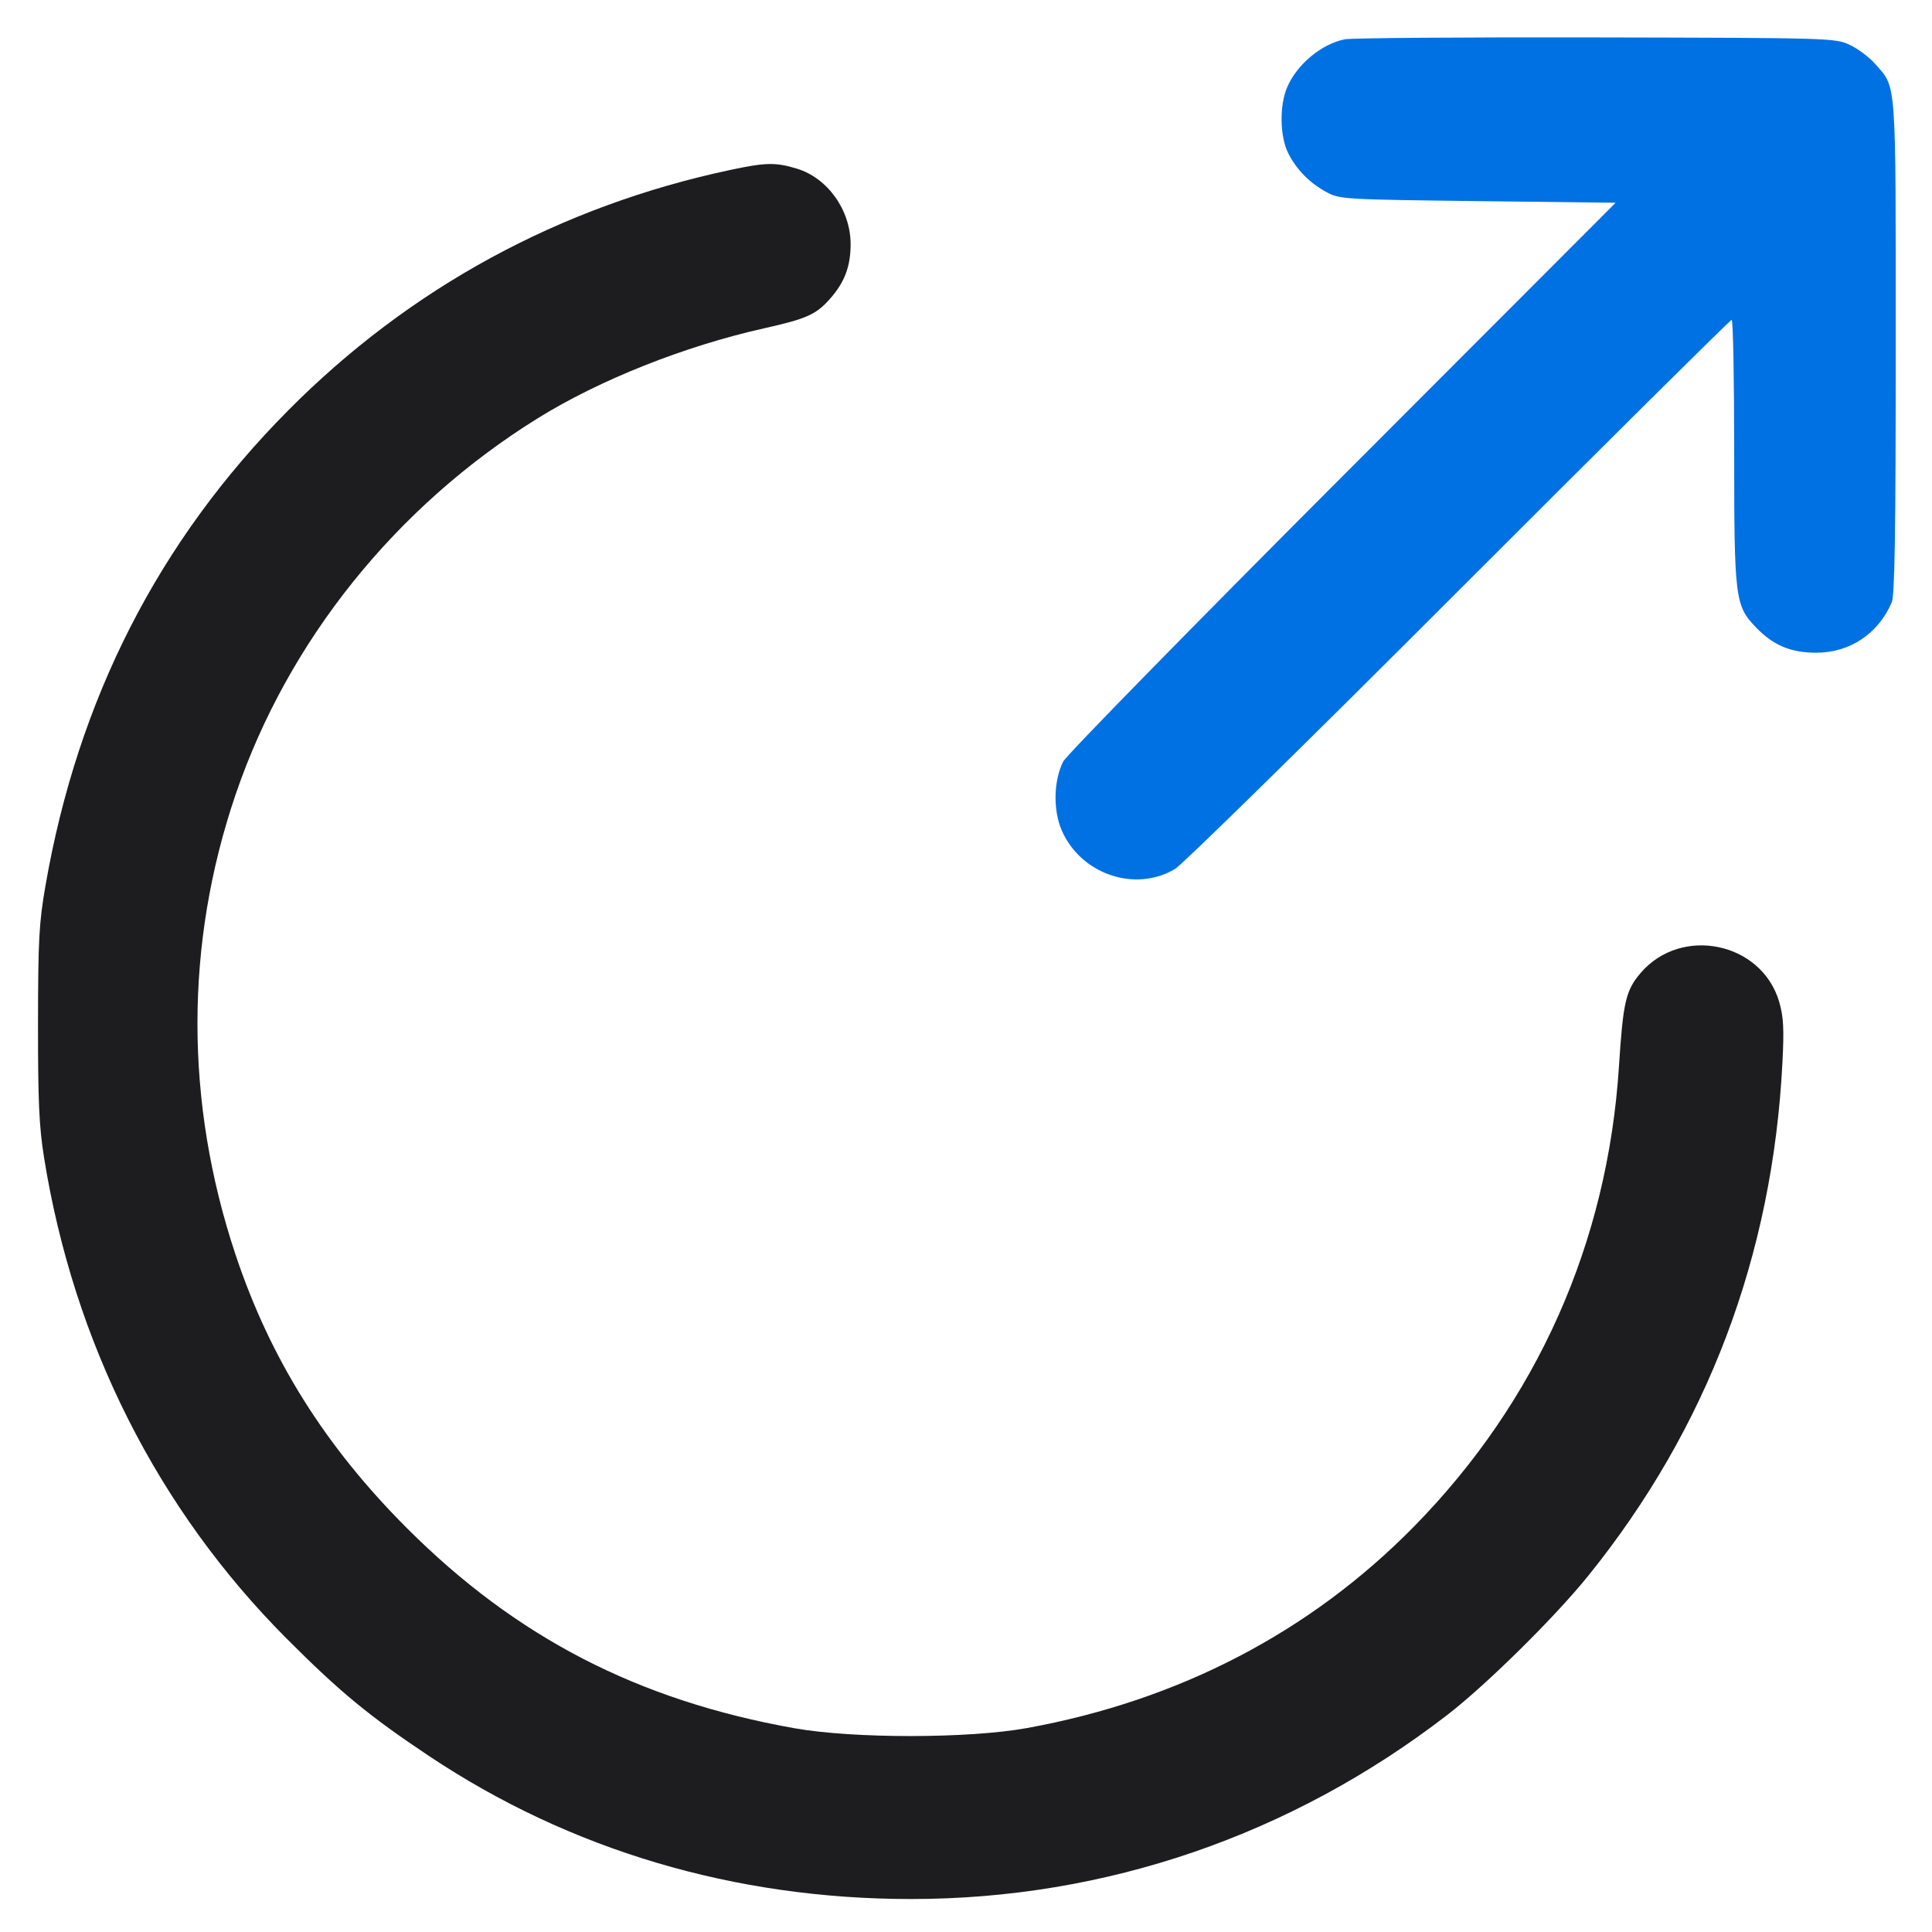
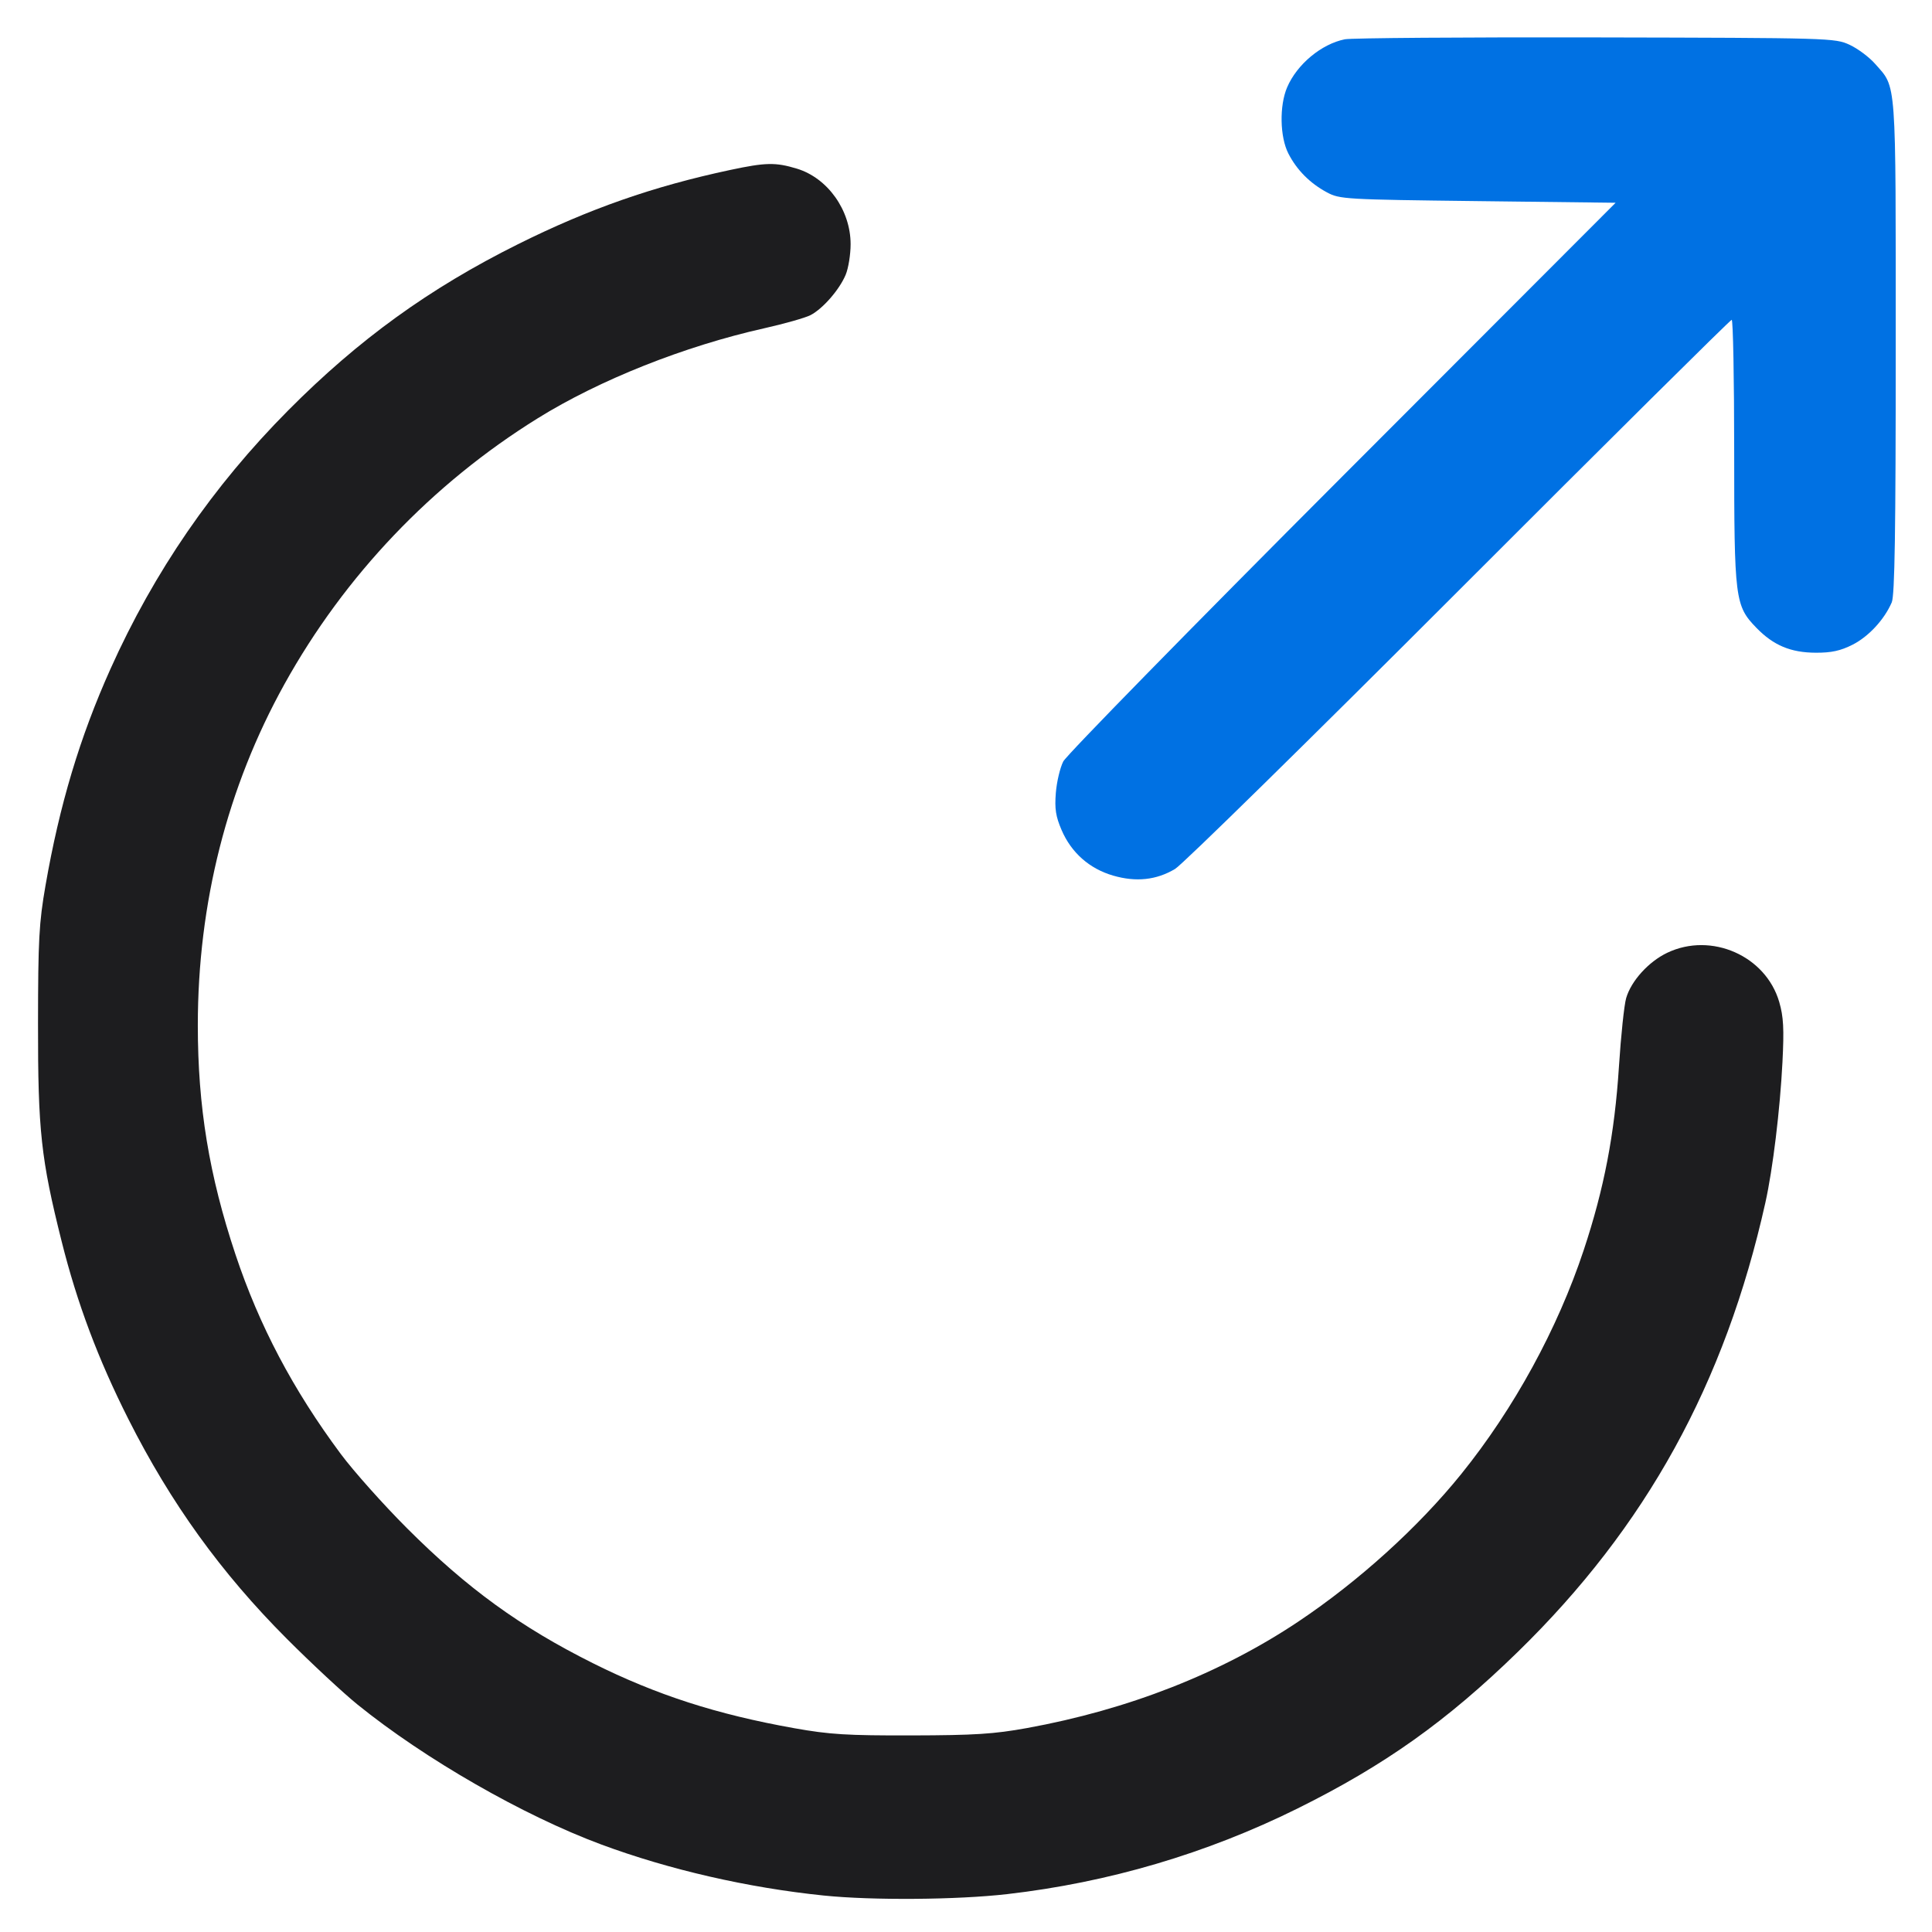
<svg xmlns="http://www.w3.org/2000/svg" viewBox="0 0 586 586" fill="none">
-   <path d="M 221.500 51.547 C 169.808 62.554, 124.370 87.264, 87.435 124.455 C 48.144 164.017, 23.636 211.992, 13.801 268.597 C 11.832 279.925, 11.555 285.040, 11.531 310.500 C 11.509 333.928, 11.858 341.710, 13.344 351 C 22.351 407.280, 47.837 457.827, 86.981 497.045 C 103.118 513.213, 111.867 520.429, 130.031 532.556 C 172.893 561.170, 222.845 576, 276.362 576 C 335.334 576, 391.686 556.647, 439 520.147 C 450.820 511.028, 471.597 490.521, 481.701 478 C 517.872 433.178, 537.672 380.841, 540.640 322.209 C 541.156 312.006, 540.963 308.385, 539.665 303.921 C 534.390 285.774, 510.004 280.662, 497.636 295.112 C 493.114 300.395, 492.311 303.854, 491.046 323.513 C 487.603 377, 466.168 425.085, 428.837 463.063 C 397.389 495.057, 357.611 515.763, 311.500 524.141 C 293.798 527.358, 258.844 527.381, 240.919 524.187 C 193.533 515.746, 156.594 496.673, 123.461 463.539 C 98.588 438.666, 81.970 412.148, 71.424 380.500 C 56.036 334.322, 56.048 286.245, 71.459 241 C 87.348 194.353, 120.076 153.591, 163.090 126.877 C 181.848 115.227, 207.563 105.004, 231.734 99.586 C 244.771 96.664, 247.557 95.408, 251.854 90.514 C 256.202 85.561, 258 80.753, 258 74.074 C 258 63.744, 251.046 53.979, 241.671 51.144 C 235.230 49.197, 232.258 49.256, 221.500 51.547" fill="#1D1D1F" />
-   <path d="M 407.917 11.915 C 400.798 13.337, 393.380 19.514, 390.399 26.500 C 388.022 32.071, 388.198 41.507, 390.772 46.553 C 393.322 51.552, 397.331 55.589, 402.487 58.351 C 406.361 60.426, 407.942 60.517, 448.269 61 L 490.038 61.500 407.152 144.500 C 361.565 190.150, 323.472 229.055, 322.501 230.955 C 319.582 236.671, 319.365 245.654, 322 251.778 C 327.753 265.152, 344.265 270.804, 356.419 263.559 C 358.664 262.221, 397.399 224.198, 442.498 179.063 C 487.596 133.929, 524.834 97, 525.248 97 C 525.661 97, 526 114.918, 526 136.818 C 526 181.776, 526.244 183.725, 532.717 190.403 C 537.906 195.757, 543.140 197.951, 550.783 197.978 C 561.023 198.014, 569.666 192.276, 573.794 182.703 C 574.700 180.602, 575 161.273, 575 105.075 C 575 22.721, 575.299 26.827, 568.752 19.370 C 566.963 17.333, 563.475 14.729, 561 13.583 C 556.581 11.537, 555.196 11.497, 484 11.349 C 444.125 11.267, 409.887 11.521, 407.917 11.915" fill="#0071E3" />
+   <path d="M 221.500 51.547 C 198.151 56.519, 178.654 63.341, 157.074 74.091 C 130.205 87.475, 108.753 102.990, 87.435 124.455 C 64.587 147.461, 46.730 173.436, 33.502 202.906 C 24.210 223.607, 18.047 244.156, 13.801 268.597 C 11.832 279.925, 11.555 285.040, 11.531 310.500 C 11.501 342.973, 12.423 351.470, 18.691 376.500 C 23.391 395.270, 29.748 412.203, 38.927 430.409 C 51.786 455.911, 67.049 477.075, 86.981 497.045 C 94.416 504.495, 104.078 513.485, 108.451 517.023 C 128.862 533.539, 158.706 550.672, 182.360 559.454 C 202.938 567.094, 226.859 572.582, 249.856 574.939 C 264.599 576.450, 290.325 576.251, 305.506 574.509 C 336.206 570.986, 365.961 562.214, 393.500 548.567 C 419.961 535.454, 438.835 522.039, 460.364 501.045 C 499.288 463.087, 523.227 419.642, 535.467 364.748 C 537.708 354.694, 539.913 336.564, 540.640 322.209 C 541.156 312.006, 540.963 308.385, 539.665 303.921 C 535.591 289.904, 519.075 282.632, 505.723 288.976 C 500.056 291.669, 494.754 297.512, 493.234 302.739 C 492.633 304.807, 491.648 314.156, 491.046 323.513 C 489.729 343.978, 486.549 360.542, 480.356 379.192 C 472.427 403.073, 459.187 427.286, 443.256 447.041 C 430.215 463.211, 412.106 479.614, 393.758 491.876 C 370.327 507.535, 342.221 518.559, 311.500 524.141 C 301.517 525.955, 295.635 526.331, 276.500 526.375 C 256.923 526.421, 251.627 526.095, 240.919 524.187 C 217.378 519.994, 199.136 514.106, 179.859 504.481 C 157.846 493.490, 141.666 481.745, 123.461 463.539 C 116.289 456.368, 107.241 446.225, 103.355 441 C 88.903 421.572, 78.614 402.077, 71.424 380.500 C 63.421 356.485, 60 335.674, 60 311.008 C 60 273.951, 68.935 238.758, 86.277 207.506 C 104.539 174.597, 131.035 146.785, 163.090 126.877 C 181.848 115.227, 207.563 105.004, 231.734 99.586 C 237.913 98.201, 244.258 96.401, 245.836 95.585 C 249.568 93.655, 254.612 87.865, 256.502 83.341 C 257.326 81.369, 258 77.199, 258 74.074 C 258 63.744, 251.046 53.979, 241.671 51.144 C 235.230 49.197, 232.258 49.256, 221.500 51.547" fill="#1D1D1F" fill-rule="evenodd" clip-rule="evenodd" />
+   <path d="M 407.917 11.915 C 400.798 13.337, 393.380 19.514, 390.399 26.500 C 388.022 32.071, 388.198 41.507, 390.772 46.553 C 393.322 51.552, 397.331 55.589, 402.487 58.351 C 406.361 60.426, 407.942 60.517, 448.269 61 L 490.038 61.500 407.152 144.500 C 361.565 190.150, 323.472 229.055, 322.501 230.955 C 321.531 232.855, 320.517 237.146, 320.249 240.491 C 319.860 245.328, 320.219 247.637, 322 251.778 C 324.950 258.637, 330.443 263.492, 337.611 265.575 C 344.582 267.602, 350.745 266.941, 356.419 263.559 C 358.664 262.221, 397.399 224.198, 442.498 179.063 C 487.596 133.929, 524.834 97, 525.248 97 C 525.661 97, 526 114.918, 526 136.818 C 526 181.776, 526.244 183.725, 532.717 190.403 C 537.906 195.757, 543.140 197.951, 550.783 197.978 C 555.505 197.995, 558.271 197.389, 561.915 195.543 C 566.777 193.079, 571.539 187.932, 573.794 182.703 C 574.700 180.602, 575 161.273, 575 105.075 C 575 22.721, 575.299 26.827, 568.752 19.370 C 566.963 17.333, 563.475 14.729, 561 13.583 C 556.581 11.537, 555.196 11.497, 484 11.349 C 444.125 11.267, 409.887 11.521, 407.917 11.915" fill="#0071E3" fill-rule="evenodd" clip-rule="evenodd" />
</svg>
